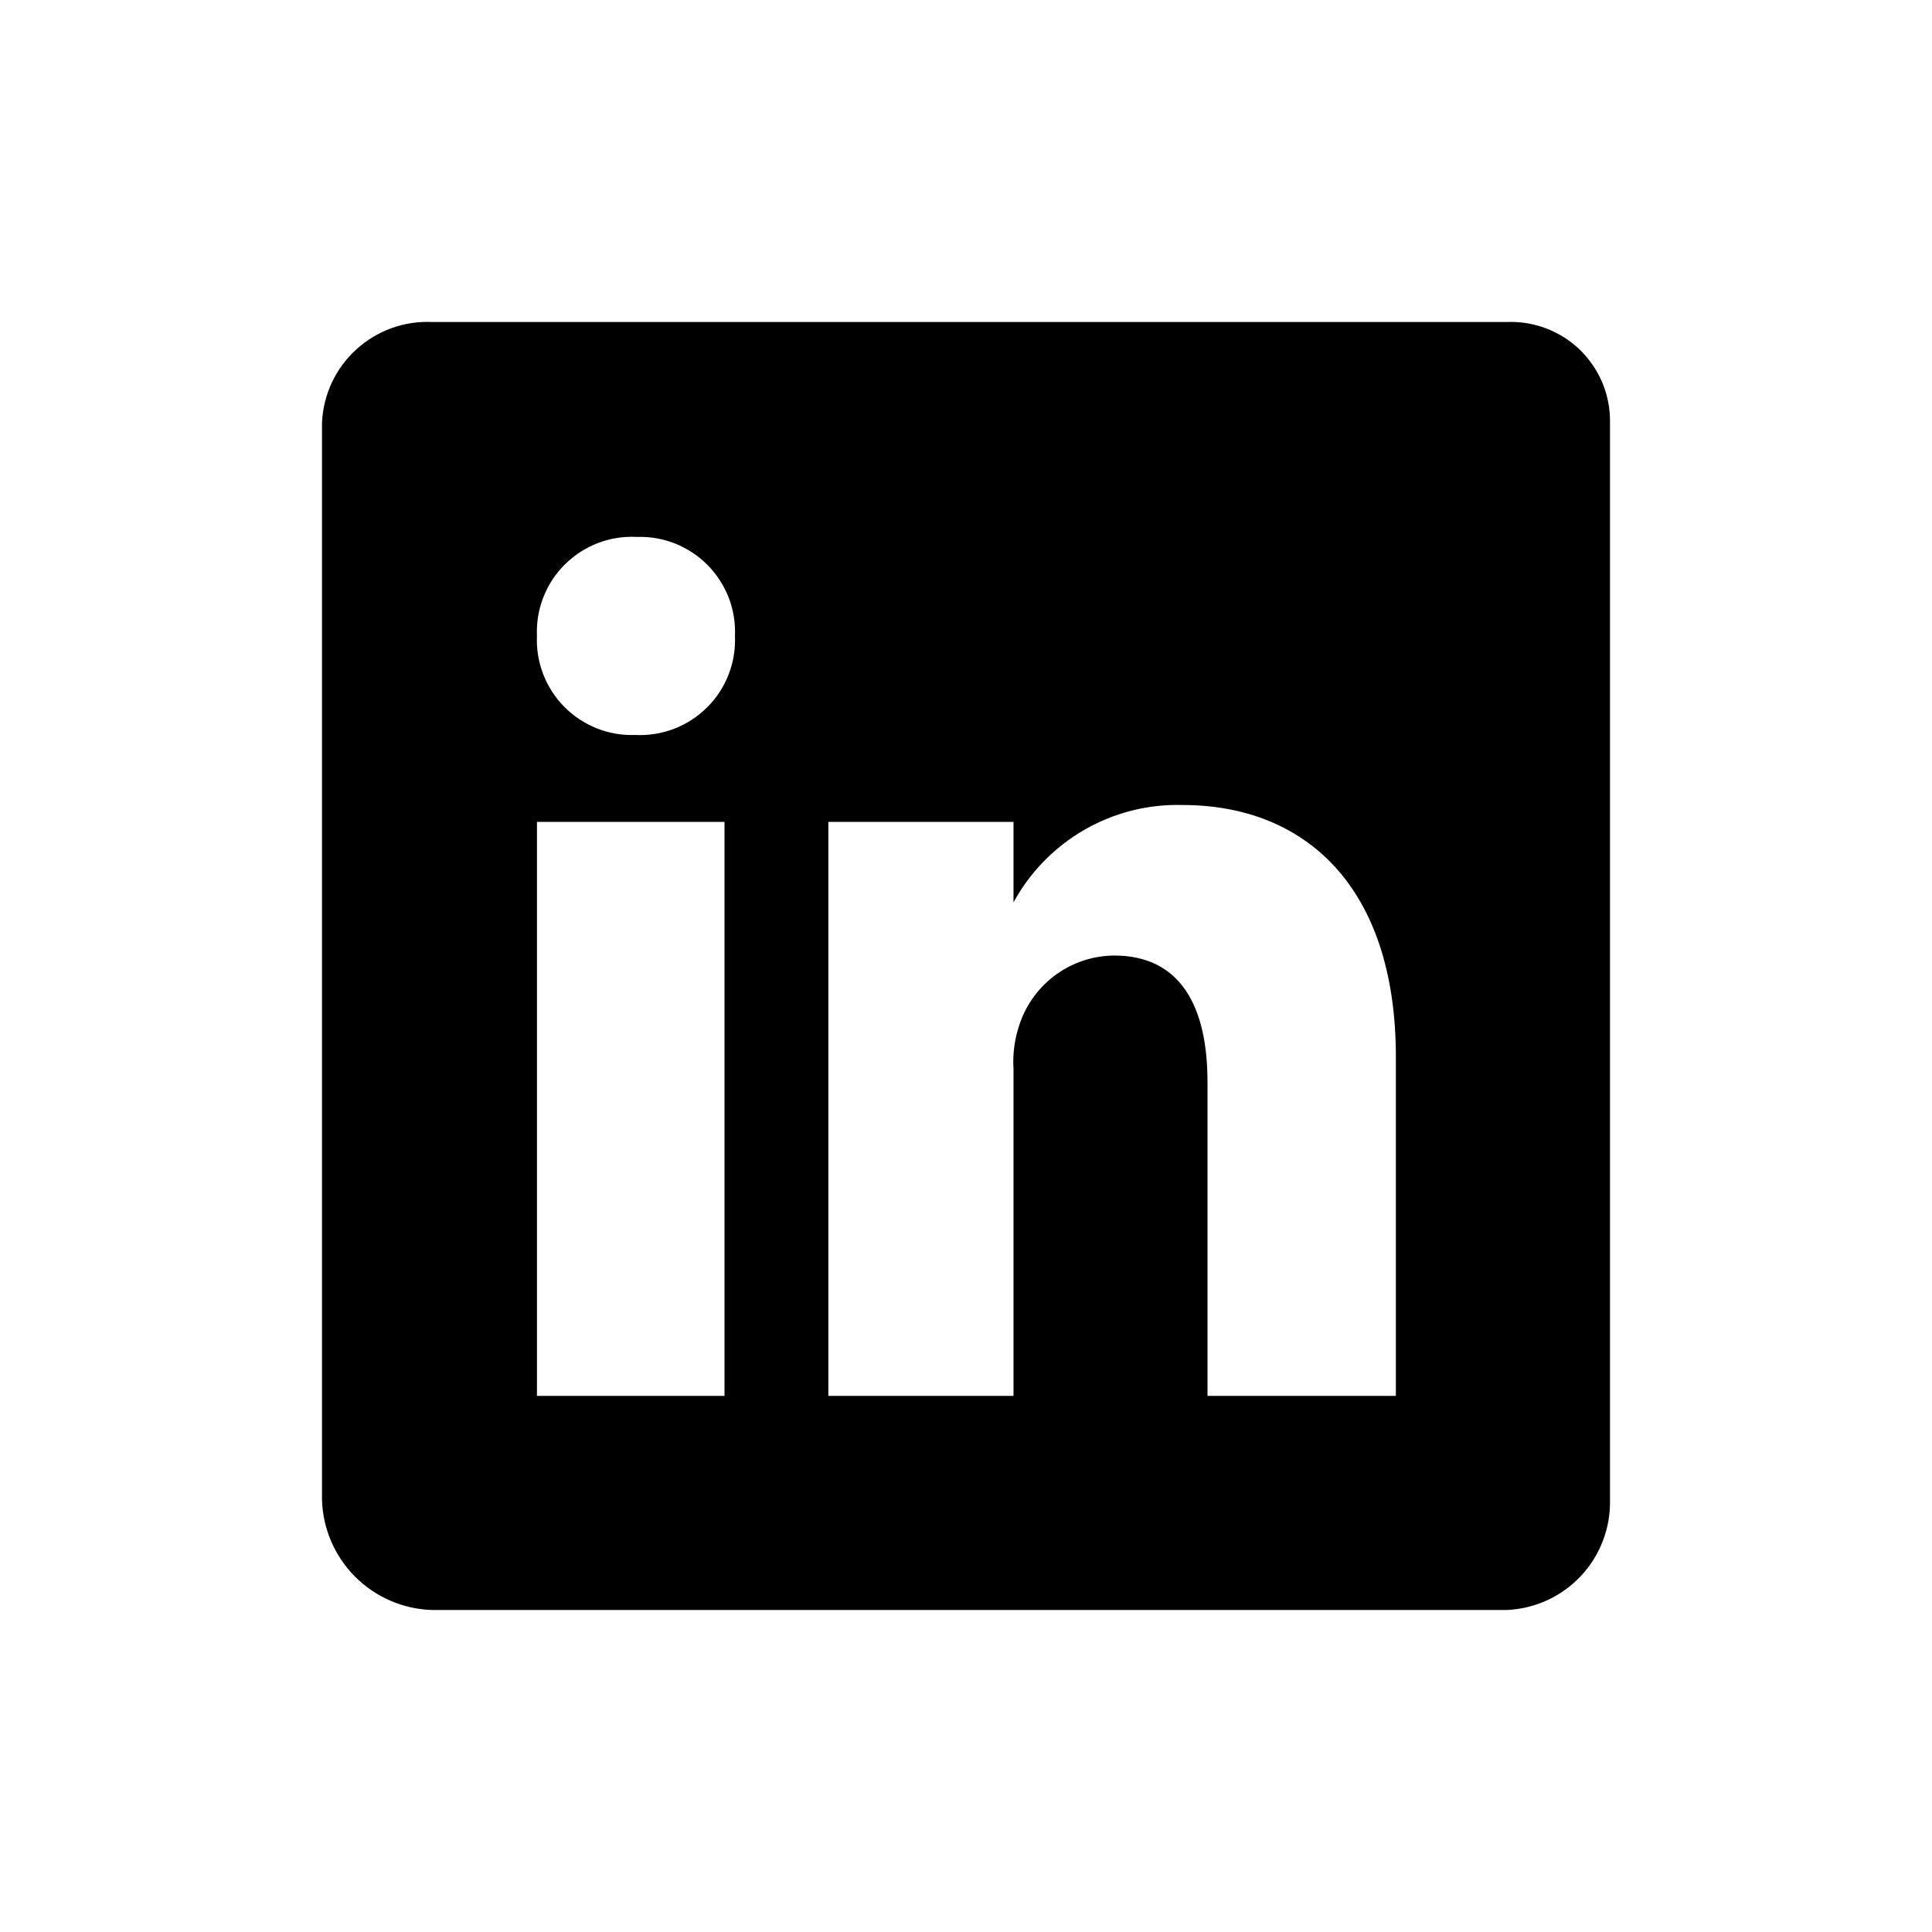
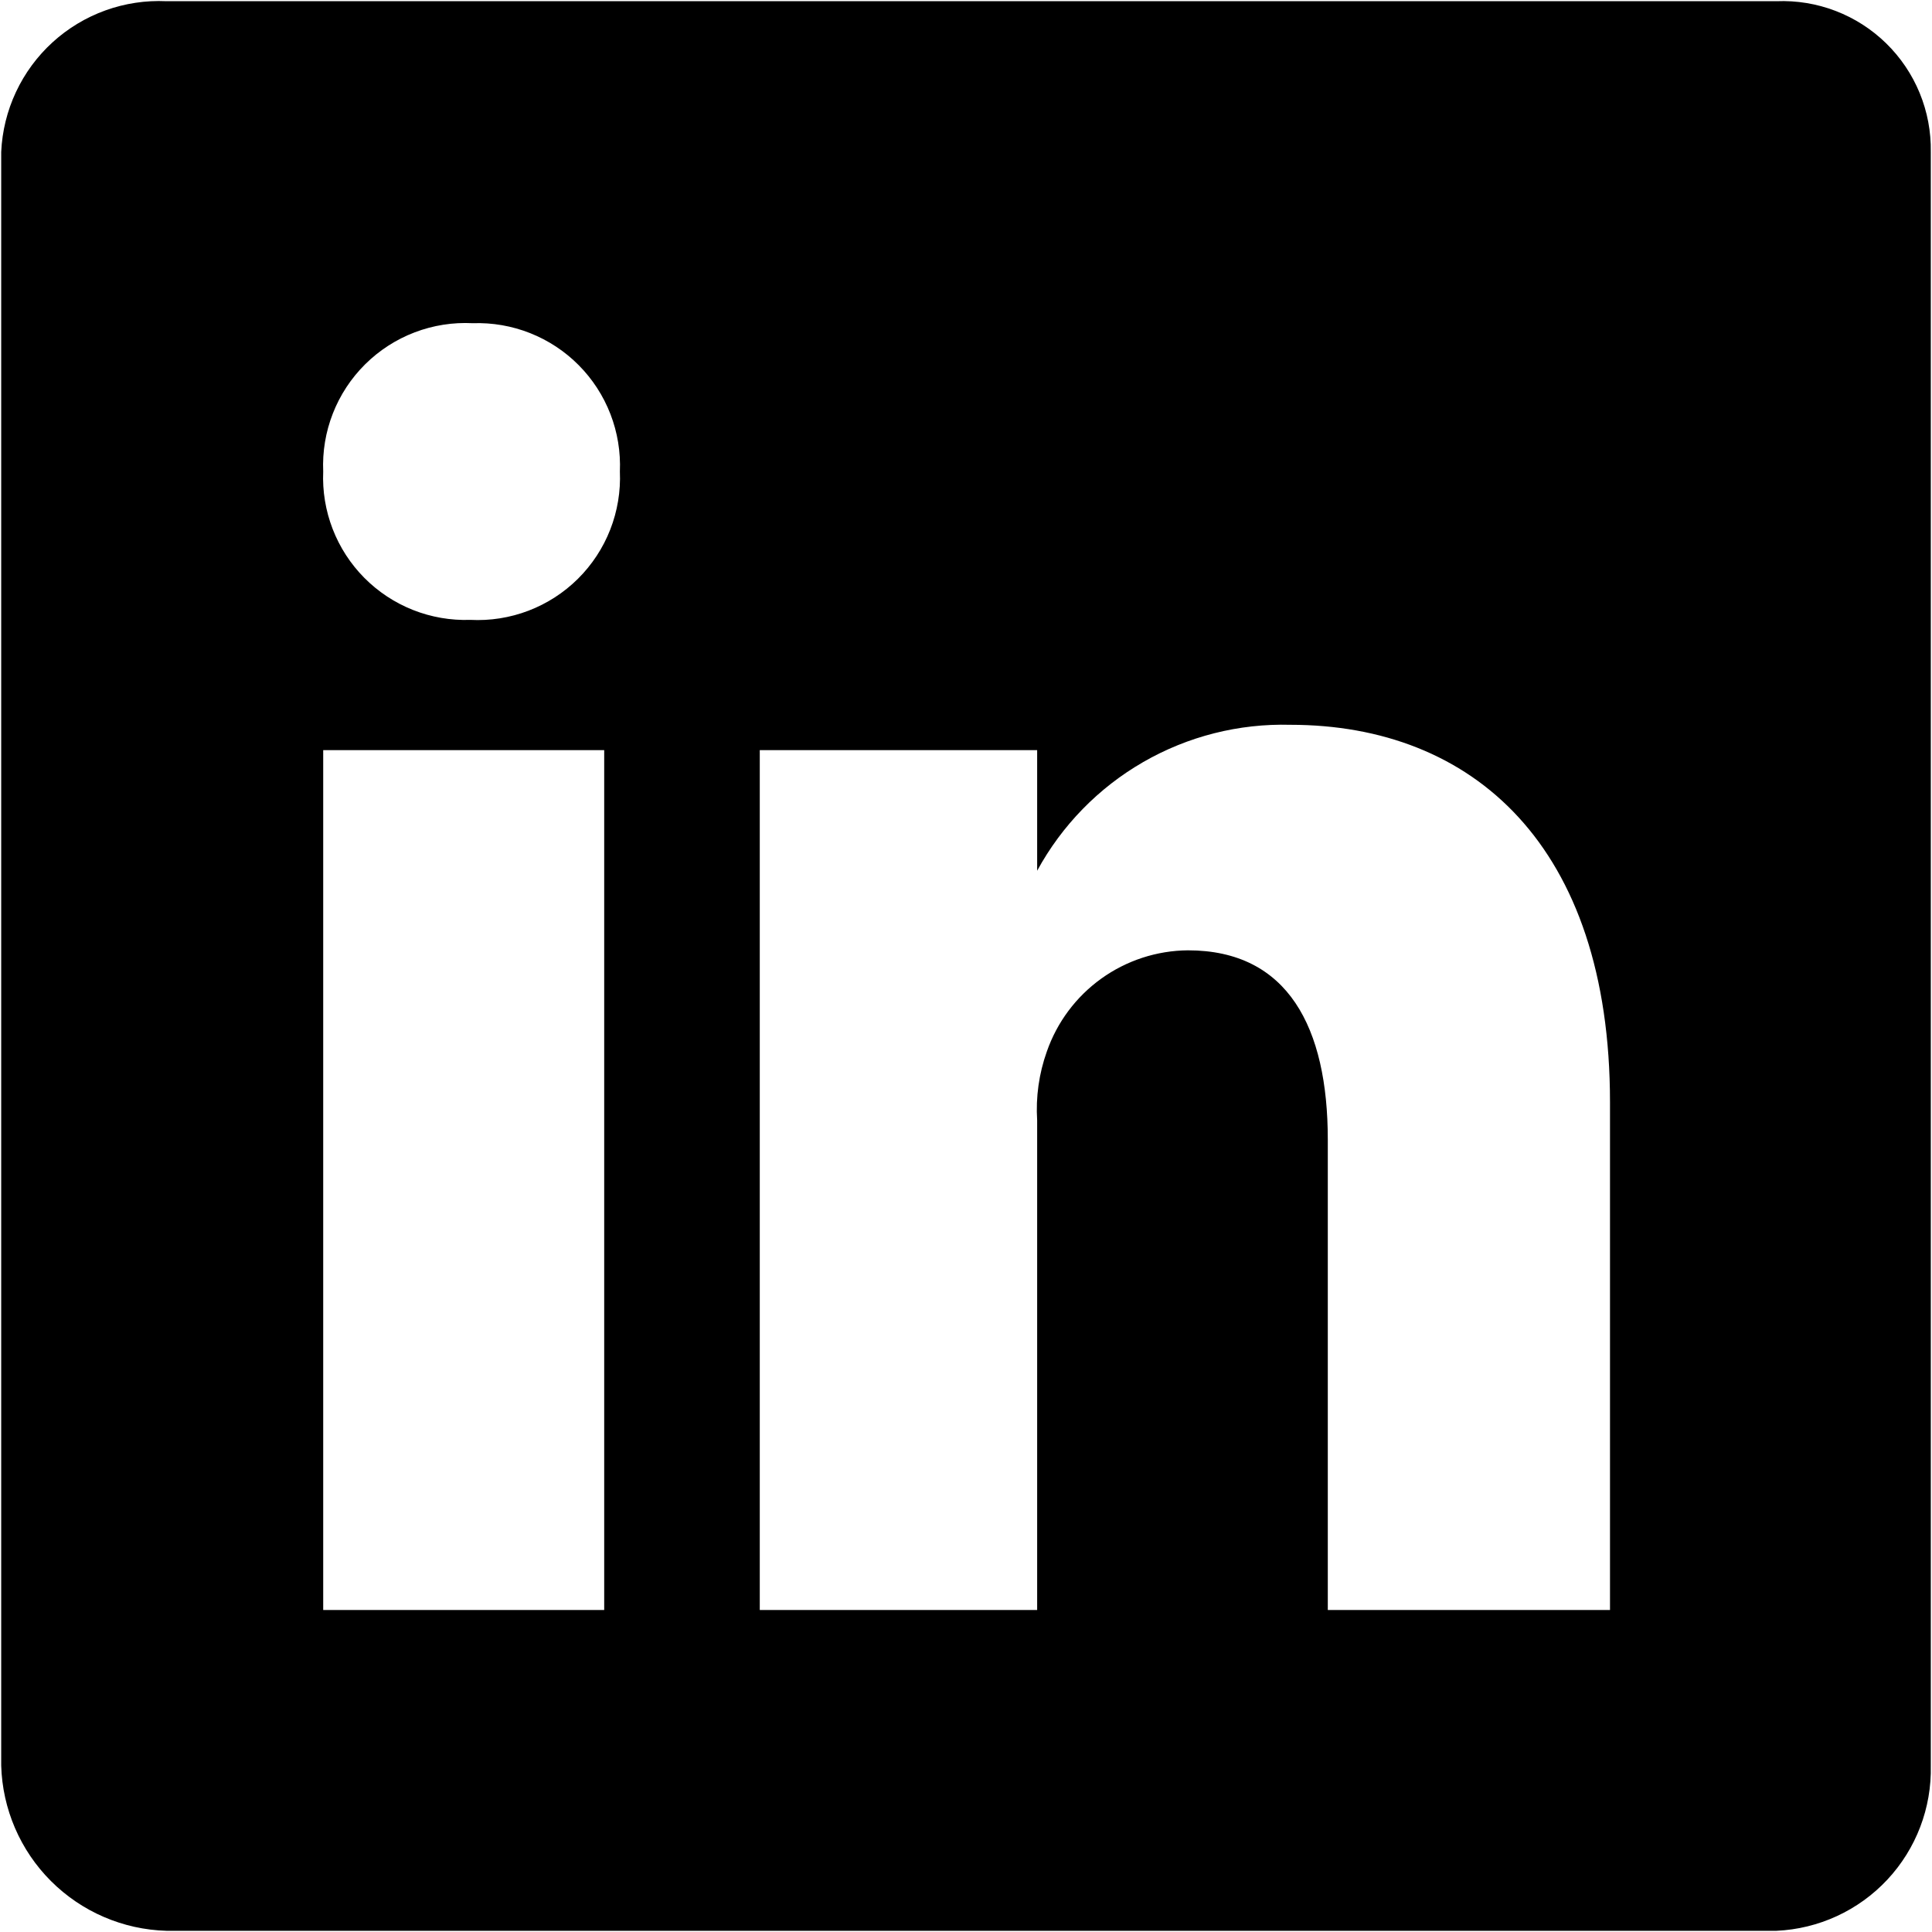
- <svg xmlns="http://www.w3.org/2000/svg" width="800px" height="800px" viewBox="0 0 24 24" fill="none">
-   <path d="M18.72 4H5.37C5.198 3.992 5.026 4.018 4.864 4.076C4.702 4.135 4.553 4.225 4.426 4.341C4.298 4.457 4.195 4.597 4.122 4.753C4.049 4.909 4.008 5.078 4 5.25V18.63C4.01 18.99 4.158 19.333 4.412 19.587C4.667 19.842 5.01 19.99 5.37 20H18.72C19.07 19.984 19.4 19.832 19.64 19.576C19.879 19.32 20.008 18.98 20 18.63V5.25C20.003 5.082 19.971 4.916 19.908 4.761C19.844 4.606 19.749 4.466 19.63 4.349C19.51 4.232 19.367 4.141 19.211 4.081C19.054 4.021 18.887 3.993 18.72 4ZM9 17.34H6.67V10.21H9V17.34ZM7.89 9.13C7.727 9.136 7.565 9.108 7.414 9.048C7.263 8.988 7.126 8.897 7.011 8.782C6.897 8.666 6.807 8.528 6.748 8.376C6.69 8.225 6.663 8.063 6.67 7.9C6.663 7.736 6.69 7.572 6.75 7.419C6.81 7.265 6.901 7.126 7.018 7.011C7.135 6.895 7.274 6.805 7.428 6.746C7.582 6.687 7.746 6.661 7.91 6.67C8.073 6.664 8.235 6.692 8.386 6.752C8.537 6.812 8.674 6.903 8.789 7.018C8.903 7.134 8.993 7.272 9.052 7.423C9.11 7.575 9.137 7.737 9.13 7.9C9.137 8.064 9.11 8.228 9.05 8.381C8.99 8.535 8.899 8.674 8.782 8.789C8.665 8.905 8.526 8.995 8.372 9.054C8.218 9.113 8.054 9.138 7.89 9.13ZM17.34 17.34H15V13.44C15 12.51 14.67 11.87 13.84 11.87C13.582 11.872 13.331 11.954 13.122 12.104C12.912 12.255 12.755 12.466 12.67 12.71C12.605 12.893 12.578 13.086 12.59 13.28V17.34H10.29V10.21H12.59V11.21C12.794 10.834 13.099 10.523 13.469 10.309C13.84 10.095 14.262 9.988 14.69 10C16.2 10 17.34 11 17.34 13.13V17.34Z" fill="#000000" />
+ <svg xmlns="http://www.w3.org/2000/svg" width="534" height="534" viewBox="0 0 534 534">
+   <path id="Path" fill="#000000" stroke="none" d="M 491 0.332 L 46 0.332 C 40.264 0.064 34.532 0.929 29.131 2.878 C 23.73 4.828 18.766 7.824 14.524 11.694 C 10.283 15.564 6.846 20.233 4.411 25.433 C 1.976 30.633 0.59 36.263 0.333 41.999 L 0.333 488 C 0.669 500.003 5.589 511.427 14.081 519.917 C 22.573 528.41 33.995 533.33 46 533.667 L 491 533.667 C 502.67 533.147 513.673 528.073 521.65 519.537 C 529.627 511 533.94 499.68 533.667 488 L 533.667 41.999 C 533.763 36.416 532.717 30.872 530.593 25.707 C 528.47 20.543 525.313 15.867 521.317 11.965 C 517.323 8.064 512.573 5.02 507.36 3.019 C 502.147 1.019 496.58 0.105 491 0.332 Z M 167 445 L 89.333 445 L 89.333 207.333 L 167 207.333 L 167 445 Z M 130 171.332 C 124.58 171.521 119.18 170.587 114.139 168.589 C 109.097 166.591 104.523 163.572 100.704 159.722 C 96.885 155.872 93.904 151.273 91.947 146.216 C 89.99 141.158 89.1 135.75 89.333 130.332 C 89.094 124.856 90.001 119.39 91.998 114.285 C 93.995 109.179 97.037 104.548 100.929 100.688 C 104.821 96.827 109.477 93.823 114.598 91.867 C 119.719 89.912 125.192 89.048 130.667 89.332 C 136.086 89.144 141.487 90.077 146.528 92.075 C 151.57 94.073 156.144 97.092 159.962 100.943 C 163.781 104.793 166.763 109.391 168.72 114.449 C 170.677 119.507 171.566 124.914 171.333 130.332 C 171.573 135.809 170.665 141.275 168.668 146.38 C 166.671 151.485 163.629 156.117 159.738 159.977 C 155.846 163.838 151.19 166.842 146.069 168.797 C 140.948 170.753 135.474 171.616 130 171.332 Z M 445 445 L 367 445 L 367 315 C 367 284 356 262.667 328.333 262.667 C 319.74 262.74 311.377 265.47 304.397 270.483 C 297.413 275.497 292.153 282.547 289.333 290.667 C 287.167 296.753 286.26 303.217 286.667 309.667 L 286.667 445 L 210 445 L 210 207.333 L 286.667 207.333 L 286.667 240.667 C 293.483 228.143 303.627 217.75 315.98 210.63 C 328.333 203.513 342.413 199.949 356.667 200.332 C 407 200.332 445 233.667 445 304.667 L 445 445 Z" />
</svg>
